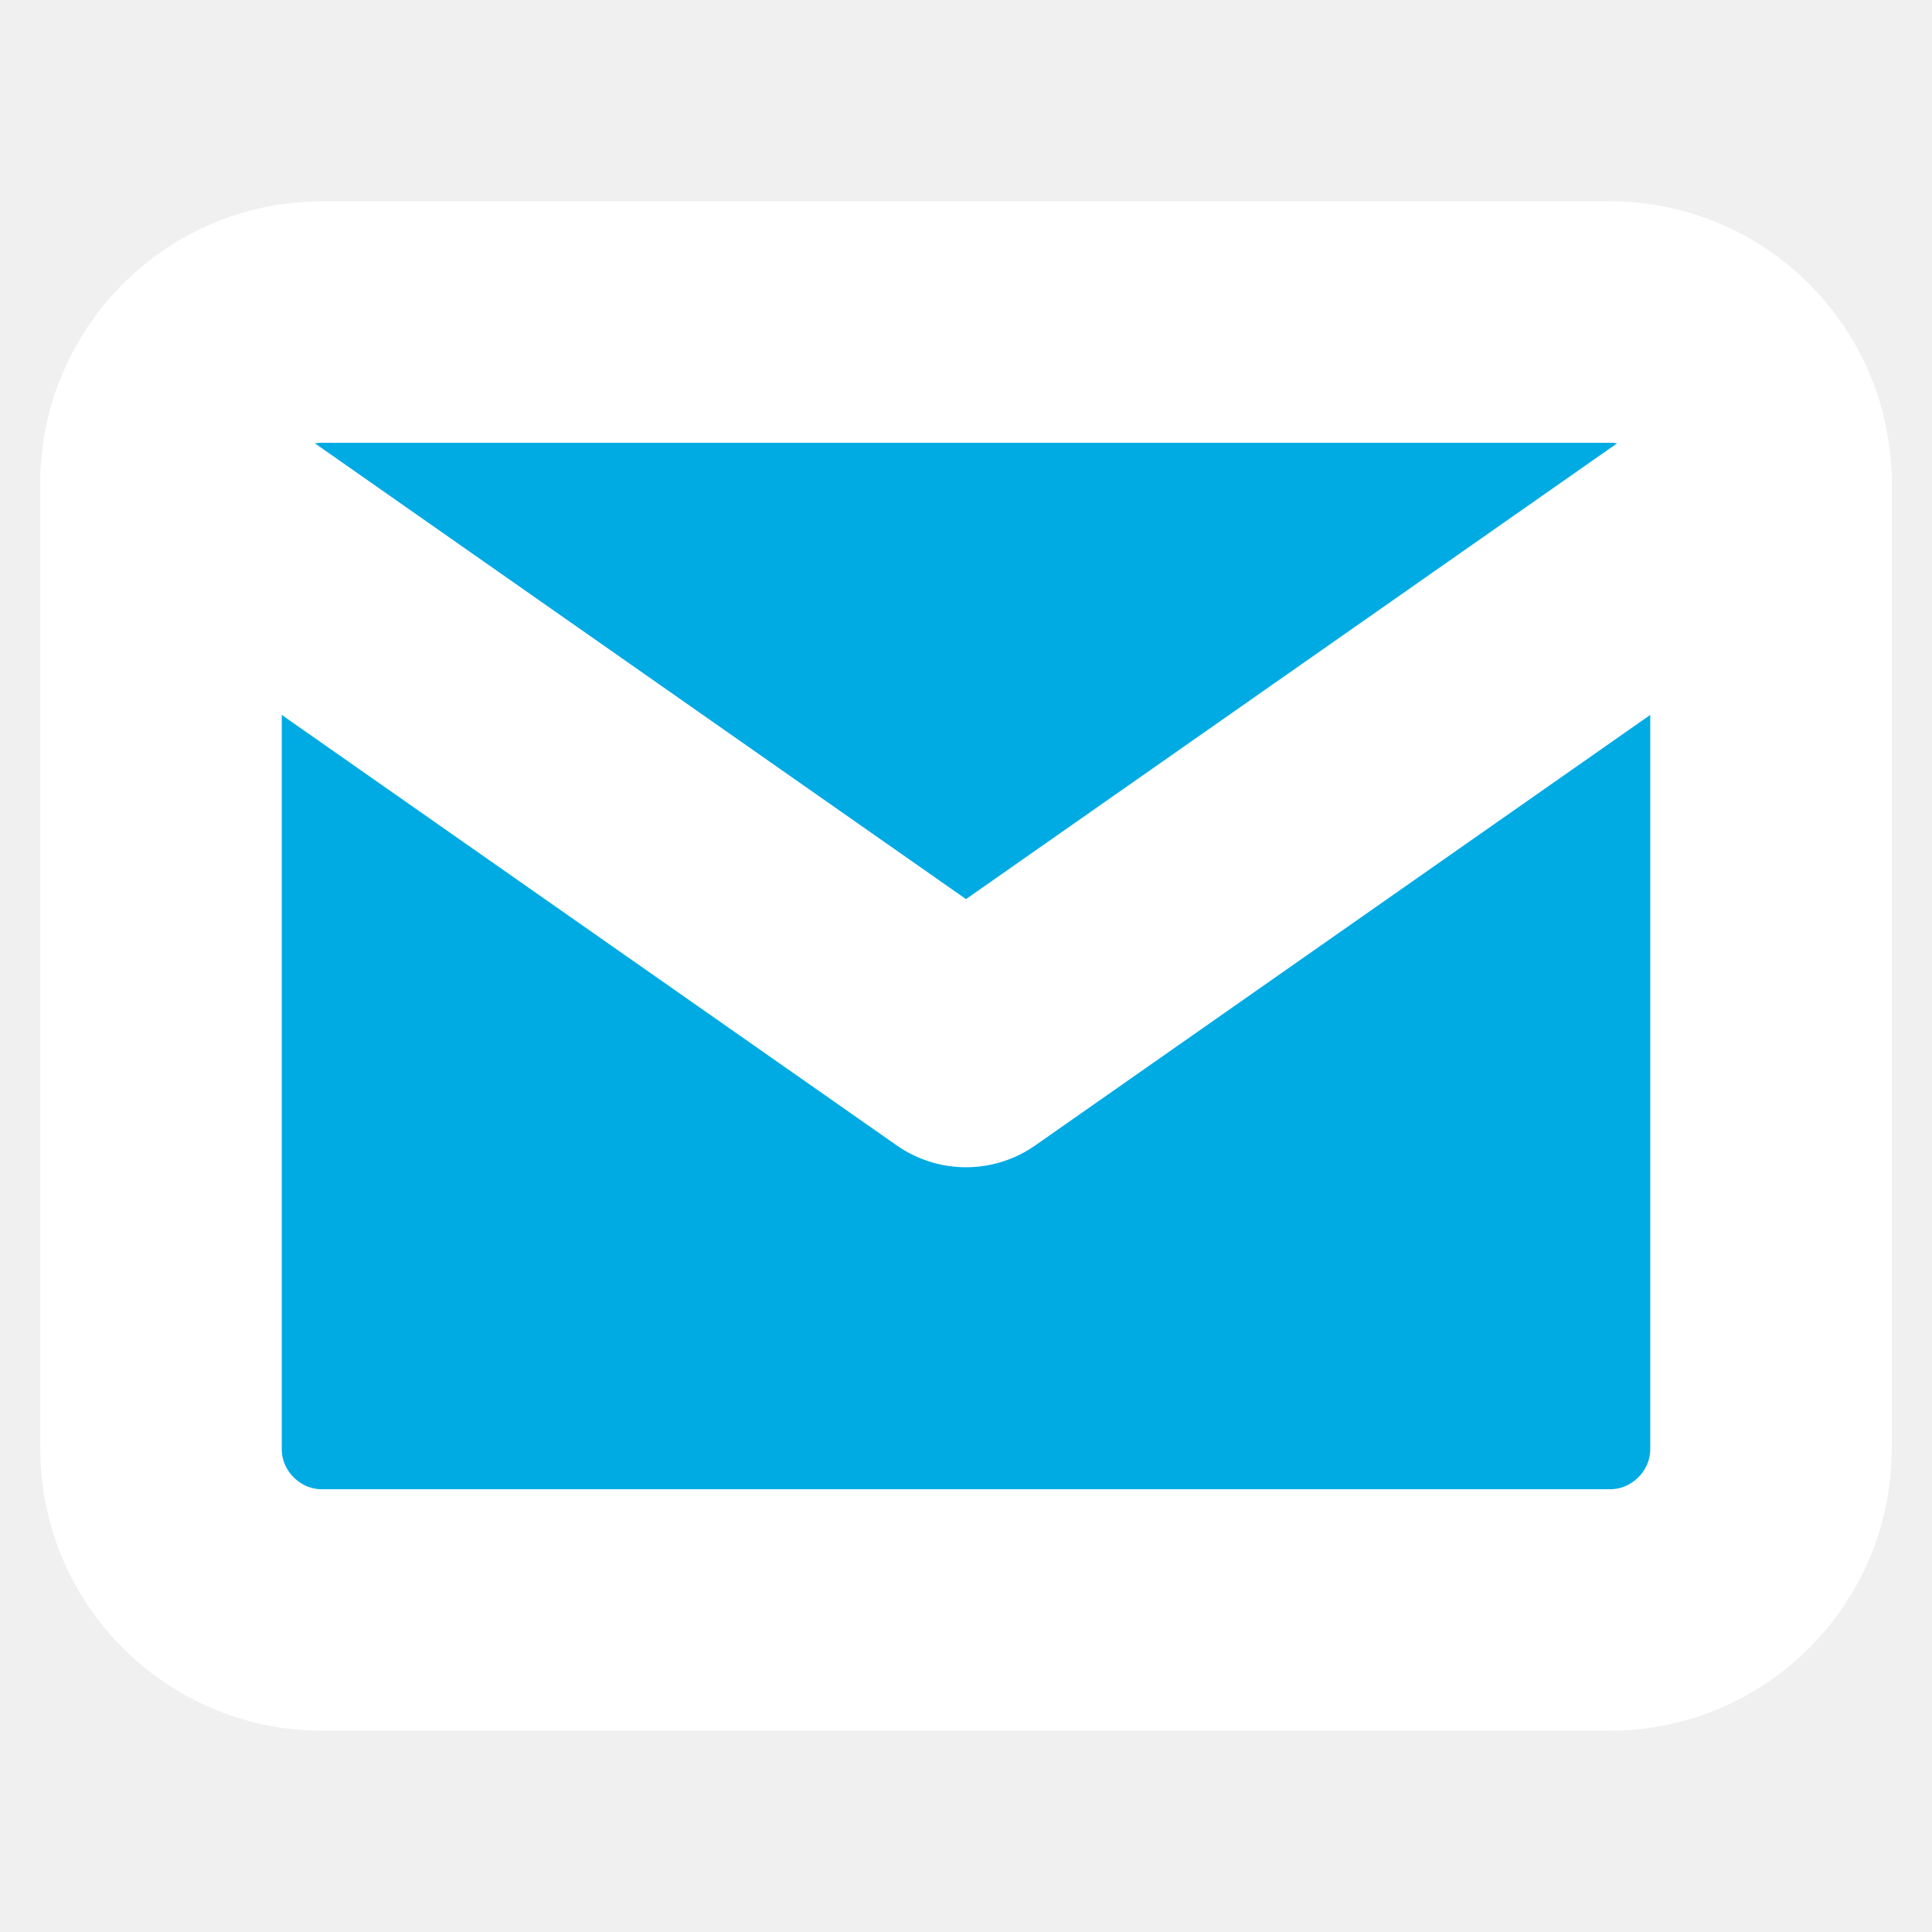
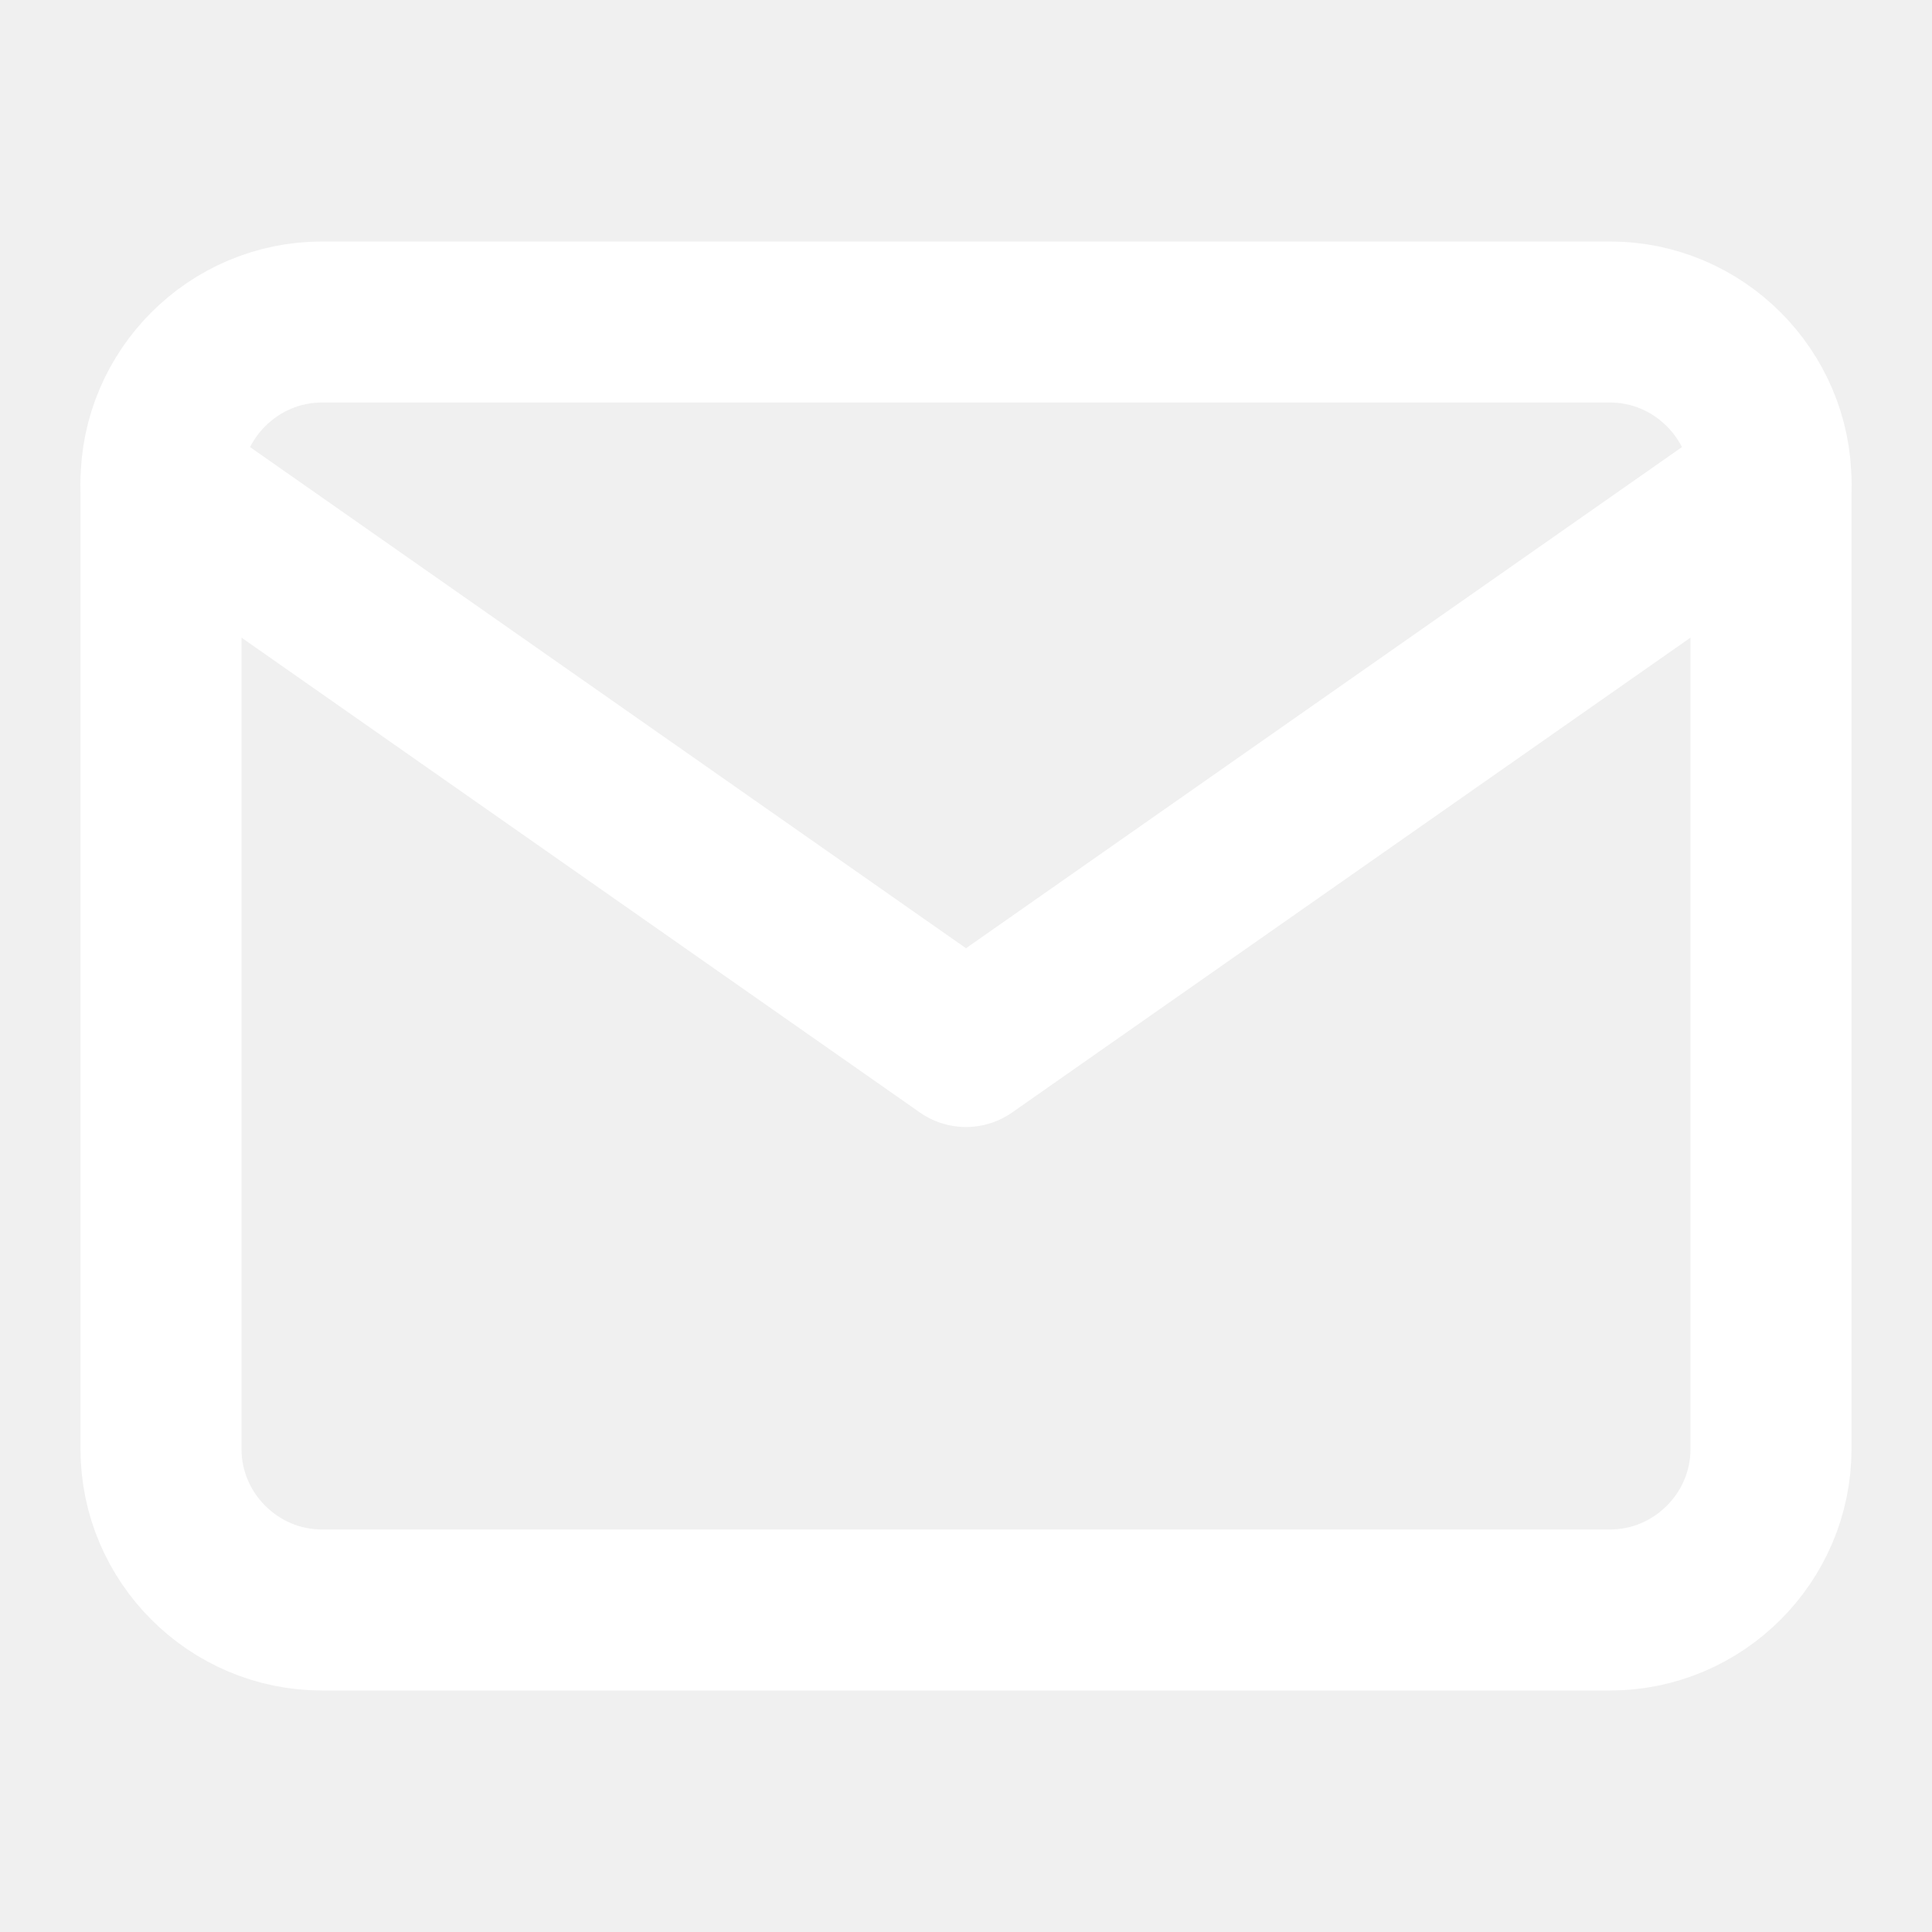
- <svg xmlns="http://www.w3.org/2000/svg" width="24" height="24" viewBox="0 0 24 24" fill="#00ABE4" stroke="#FFFFFF" stroke-width="3" stroke-linecap="round" stroke-linejoin="round" class="feather feather-mail">
+ <svg xmlns="http://www.w3.org/2000/svg" width="24" height="24" viewBox="0 0 24 24" fill="none" stroke="#FFFFFF" stroke-width="2" stroke-linecap="round" stroke-linejoin="round" class="feather feather-mail">
  <path d="M4 4h16c1.1 0 2 .9 2 2v12c0 1.1-.9 2-2 2H4c-1.1 0-2-.9-2-2V6c0-1.1.9-2 2-2z" />
  <polyline points="22,6 12,13 2,6" />
</svg>
